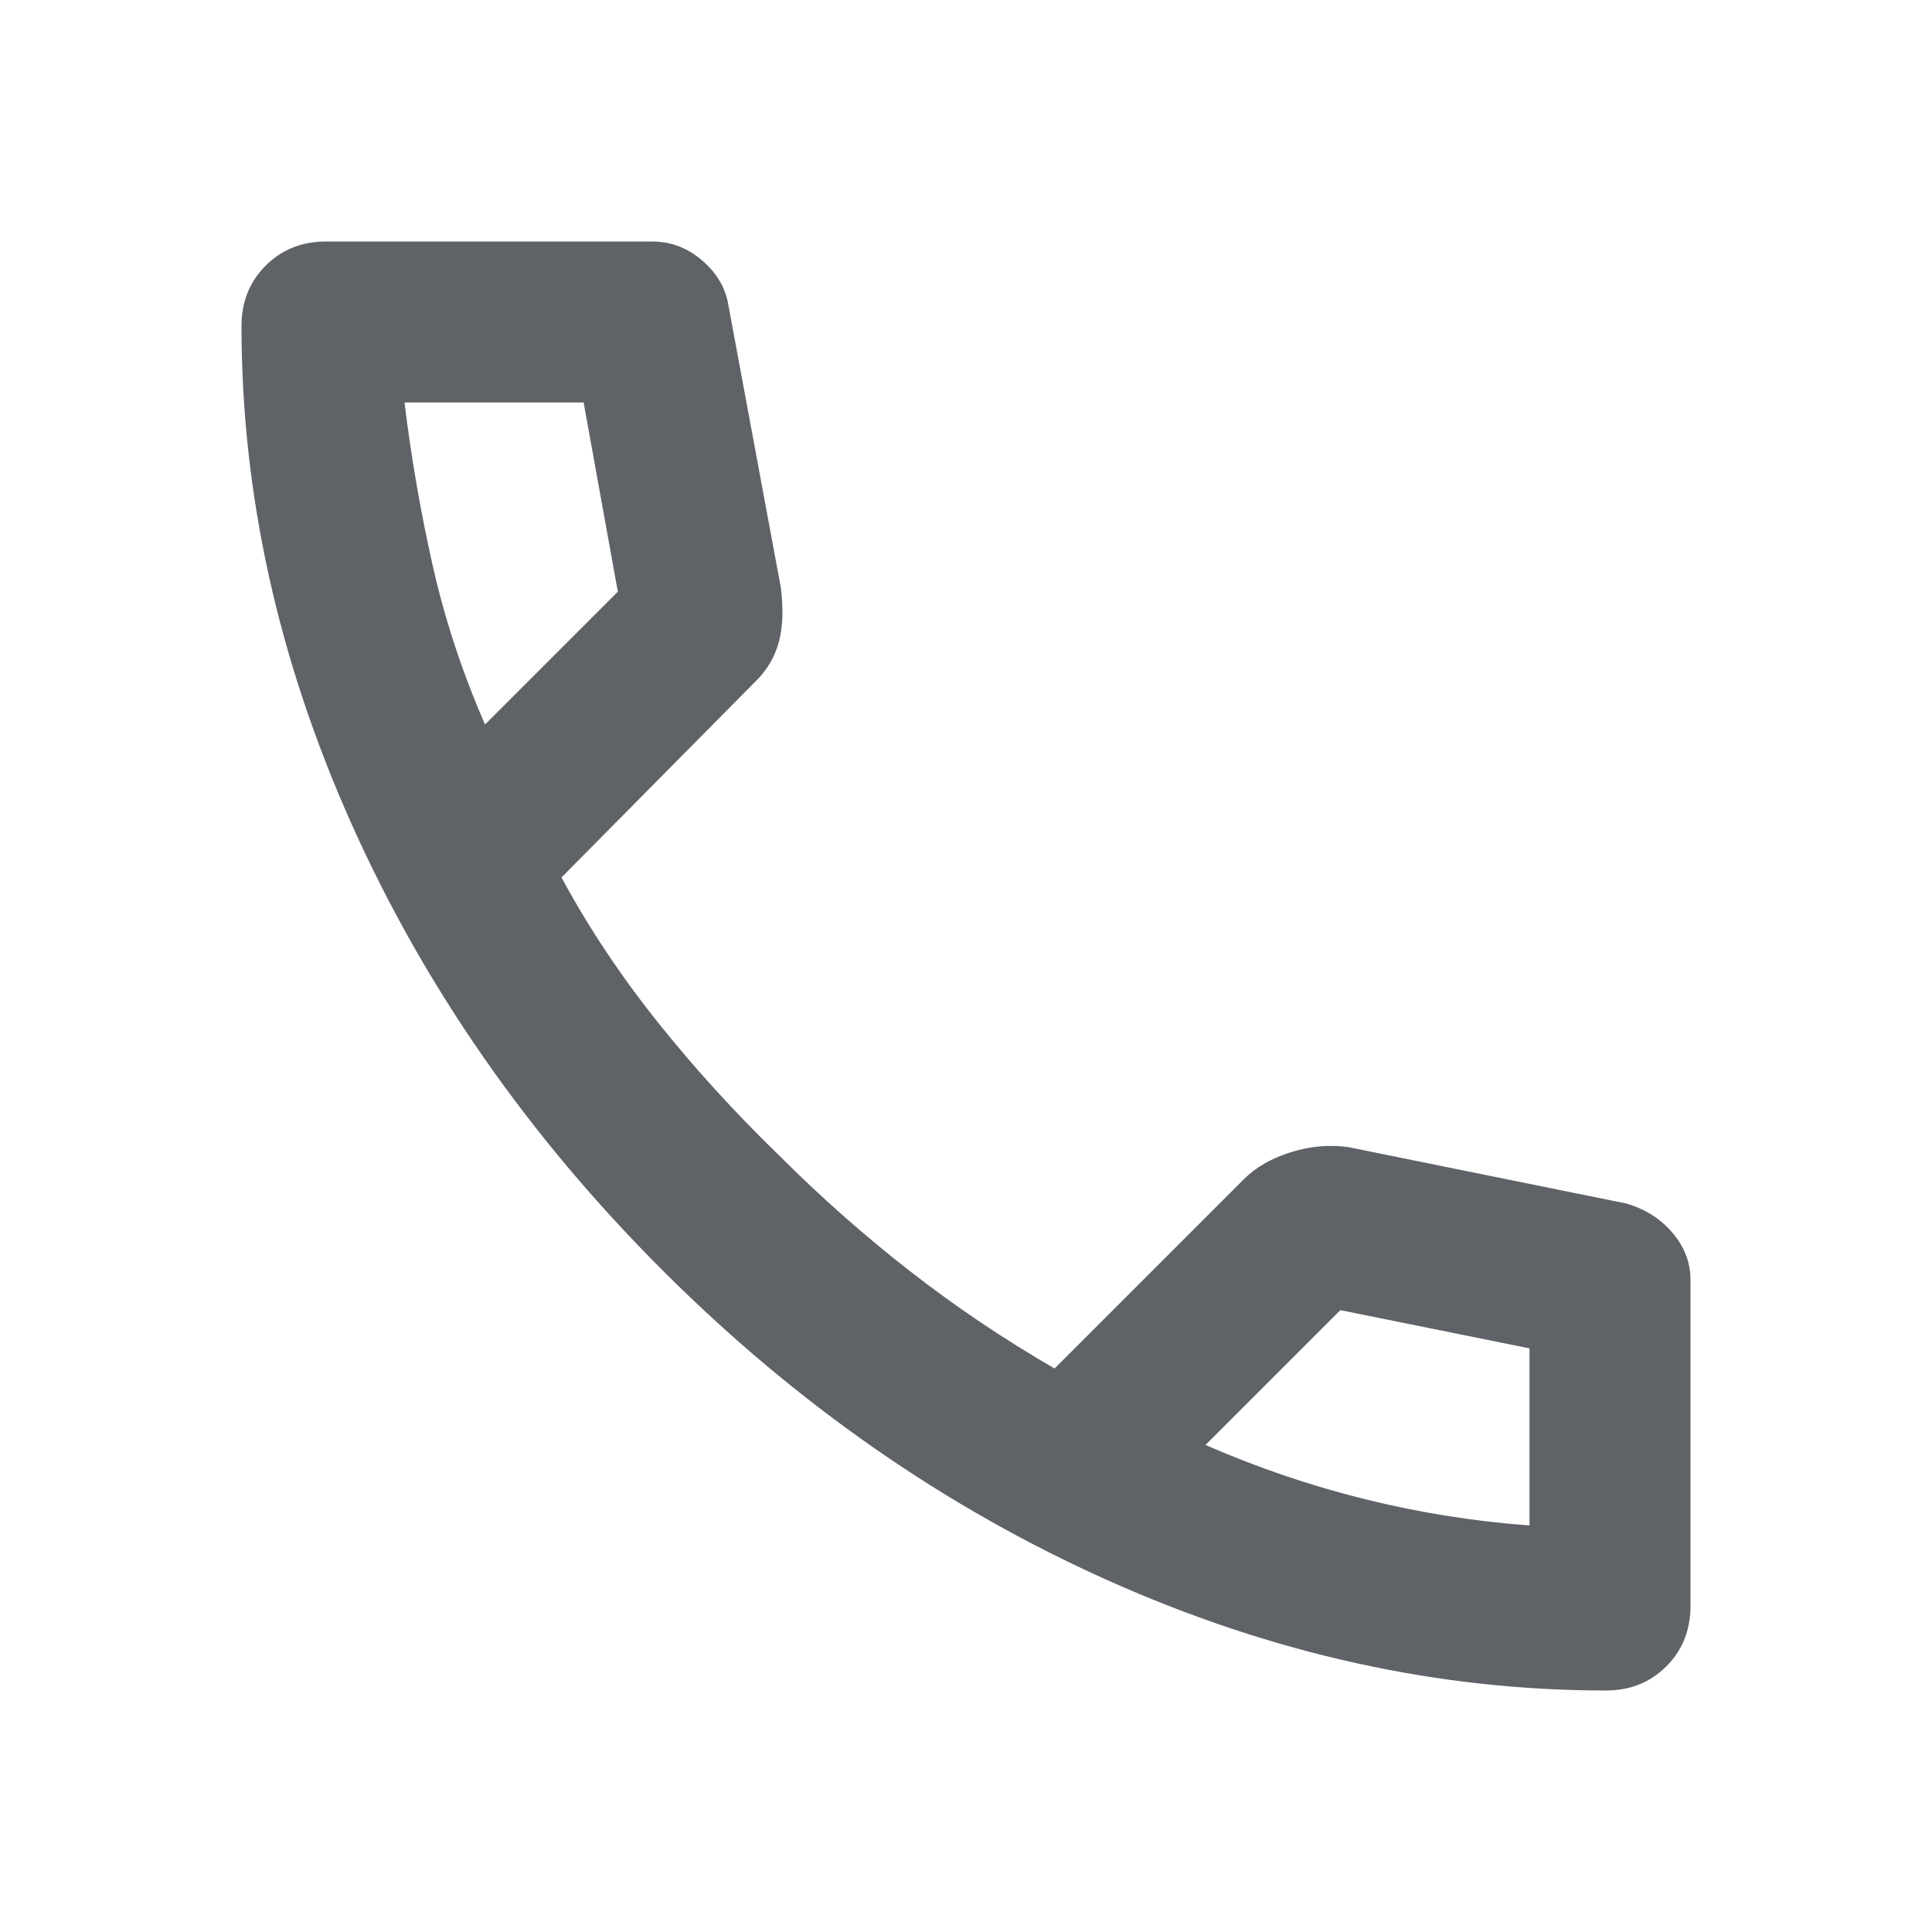
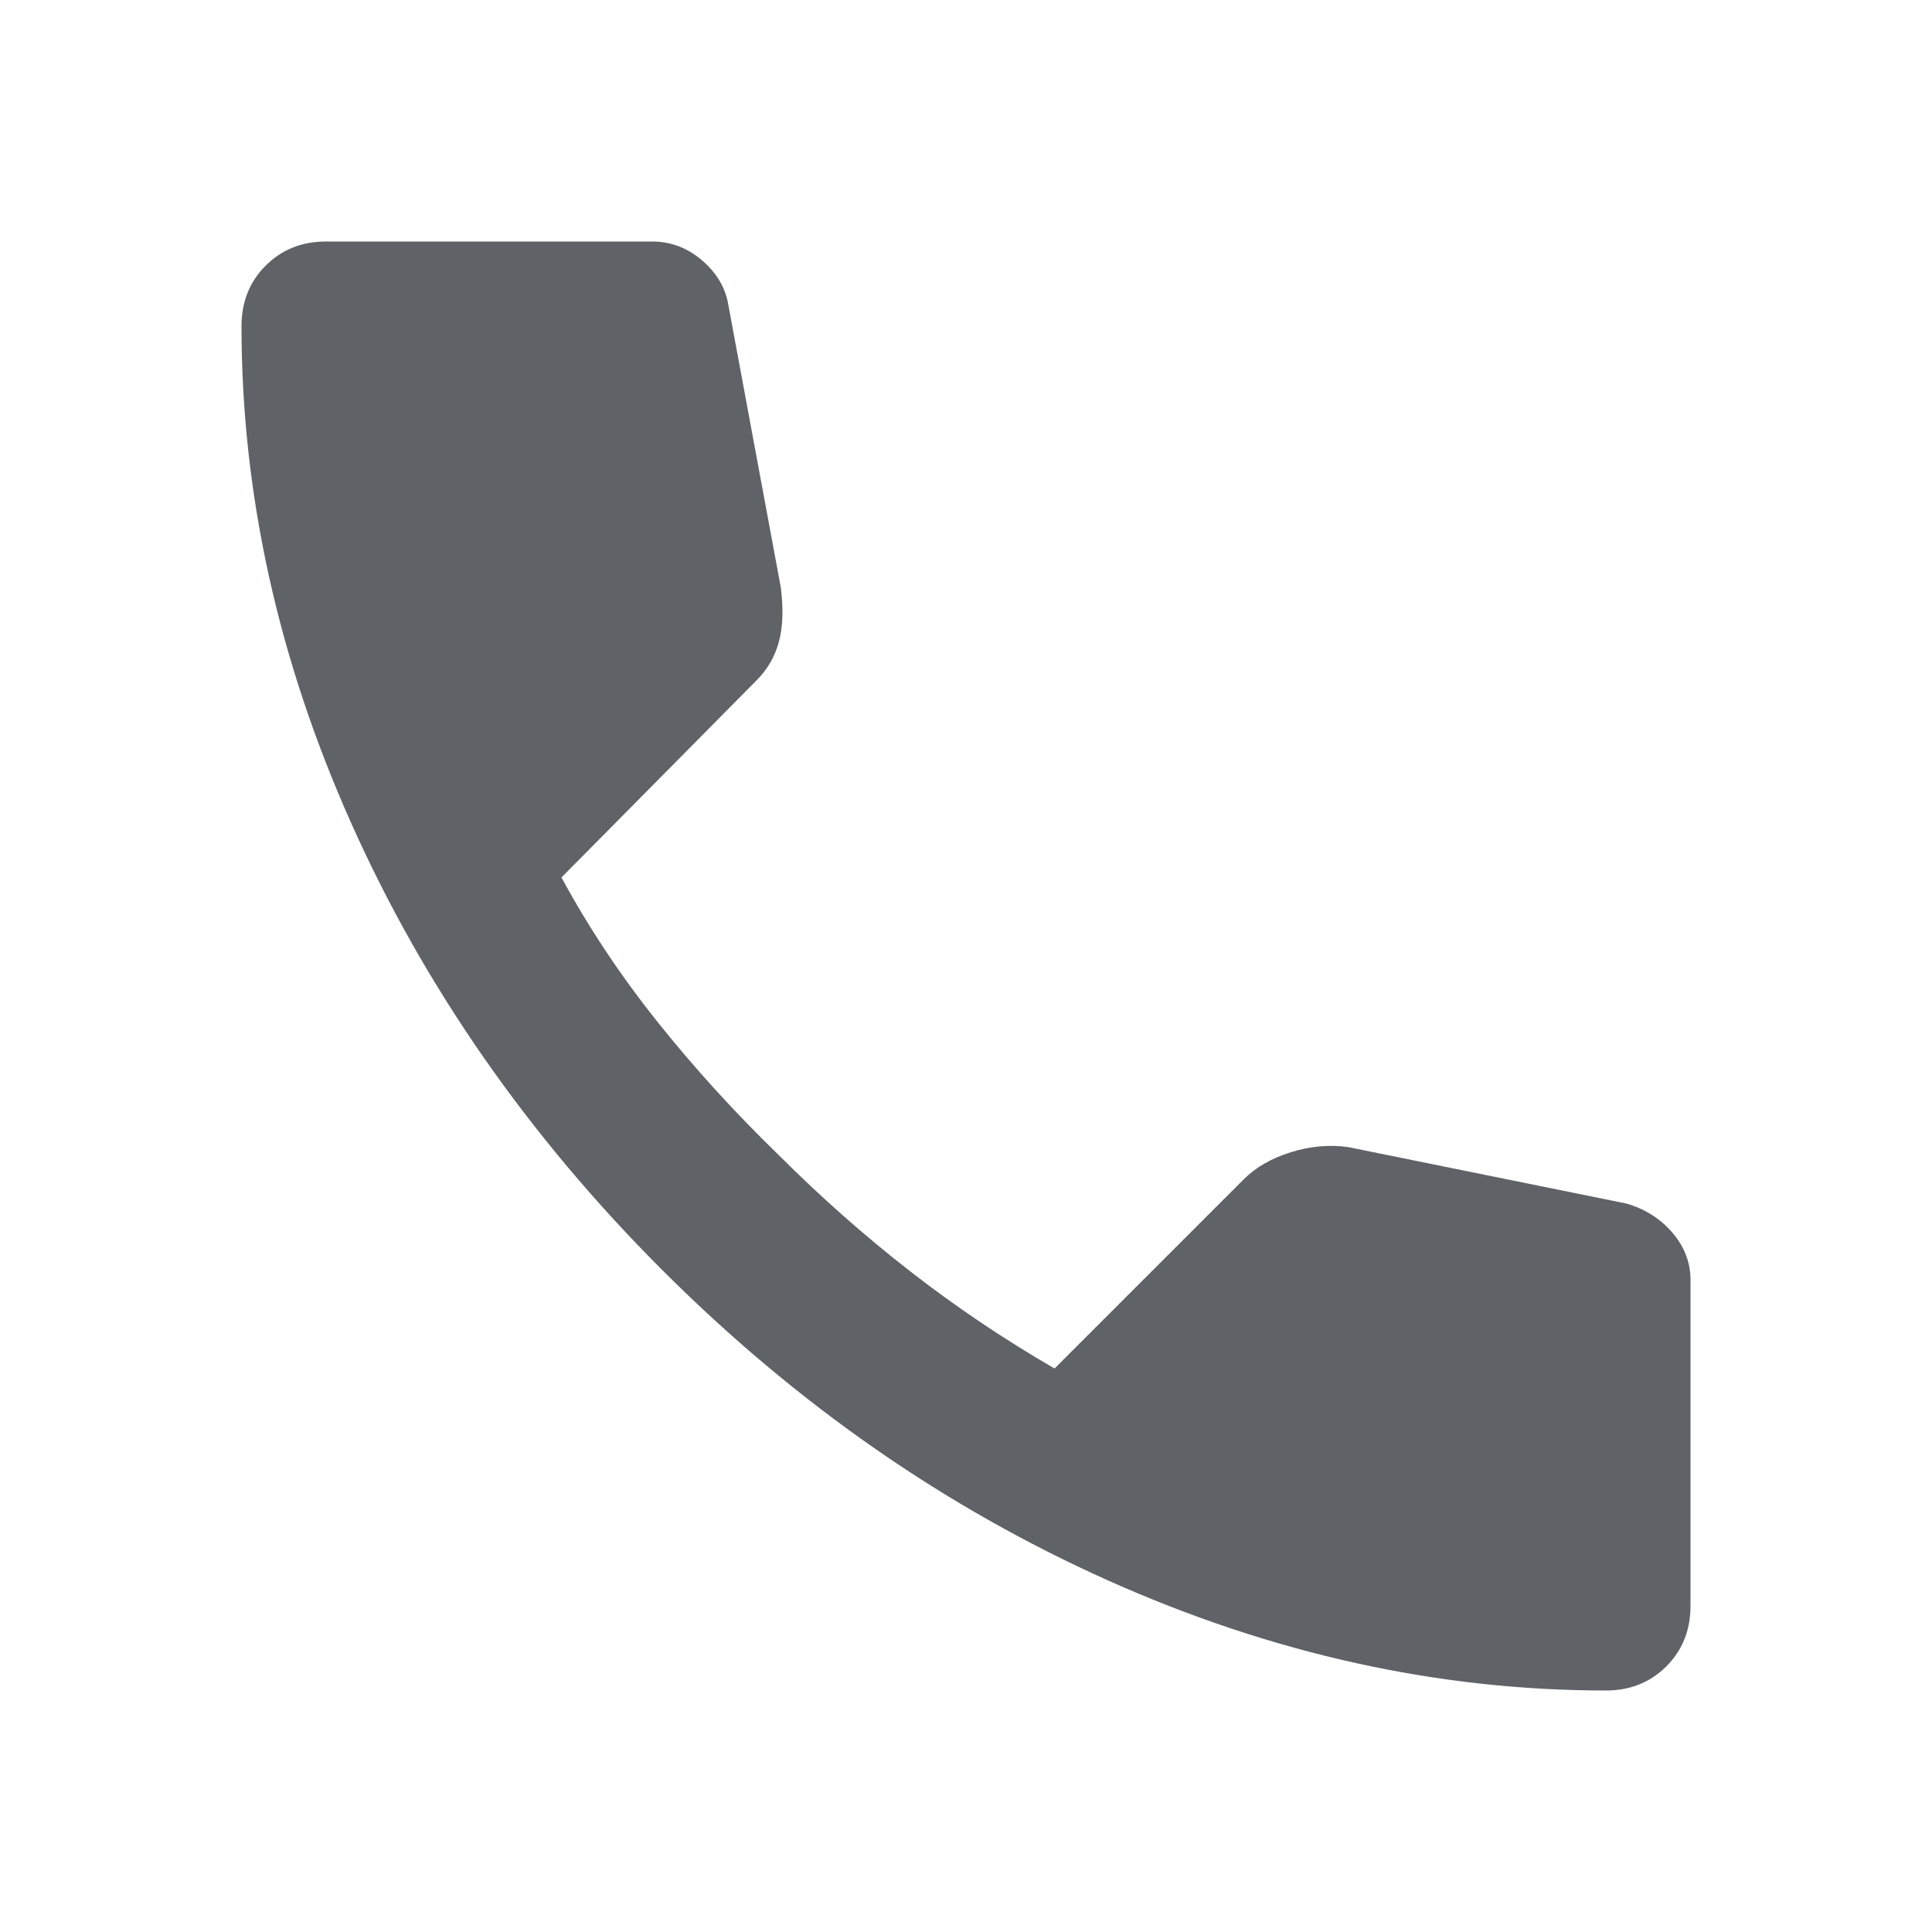
- <svg xmlns="http://www.w3.org/2000/svg" height="24px" viewBox="0 -960 960 960" width="24px" fill="#5f6368">
-   <path d="M798-120q-125 0-247-54.5T329-329Q229-429 174.5-551T120-798q0-18 12-30t30-12h162q14 0 25 9.5t13 22.5l26 140q2 16-1 27t-11 19l-97 98q20 37 47.5 71.5T387-386q31 31 65 57.5t72 48.5l94-94q9-9 23.5-13.5T670-390l138 28q14 4 23 14.5t9 23.5v162q0 18-12 30t-30 12ZM241-600l66-66-17-94h-89q5 41 14 81t26 79Zm358 358q39 17 79.5 27t81.5 13v-88l-94-19-67 67ZM241-600Zm358 358Z" />
+ <svg xmlns="http://www.w3.org/2000/svg" height="24px" viewBox="0 -960 960 960" width="24px" fill="#5f6368" version="1.1" id="svg4">
+   <defs id="defs8" />
+   <path d="m 798,-120 c -83.333,0 -165.667,-18.167 -247,-54.5 C 469.667,-210.833 395.667,-262.333 329,-329 262.333,-395.667 210.833,-469.667 174.5,-551 138.167,-632.333 120,-714.667 120,-798 c 0,-12 4,-22 12,-30 8,-8 18,-12 30,-12 h 162 c 9.333,0 17.667,3.167 25,9.5 7.333,6.333 11.667,13.833 13,22.5 l 26,140 c 1.333,10.667 1,19.667 -1,27 -2,7.333 -5.667,13.667 -11,19 l -97,98 c 13.333,24.667 29.167,48.5 47.5,71.5 18.333,23 38.5,45.167 60.5,66.5 20.667,20.667 42.333,39.833 65,57.5 22.667,17.667 46.667,33.833 72,48.5 l 94,-94 c 6,-6 13.833,-10.5 23.5,-13.5 9.667,-3 19.167,-3.833 28.5,-2.5 l 138,28 c 9.333,2.667 17,7.5 23,14.5 6,7 9,14.833 9,23.5 v 162 c 0,12 -4,22 -12,30 -8,8 -18,12 -30,12 z" id="path2" />
</svg>
